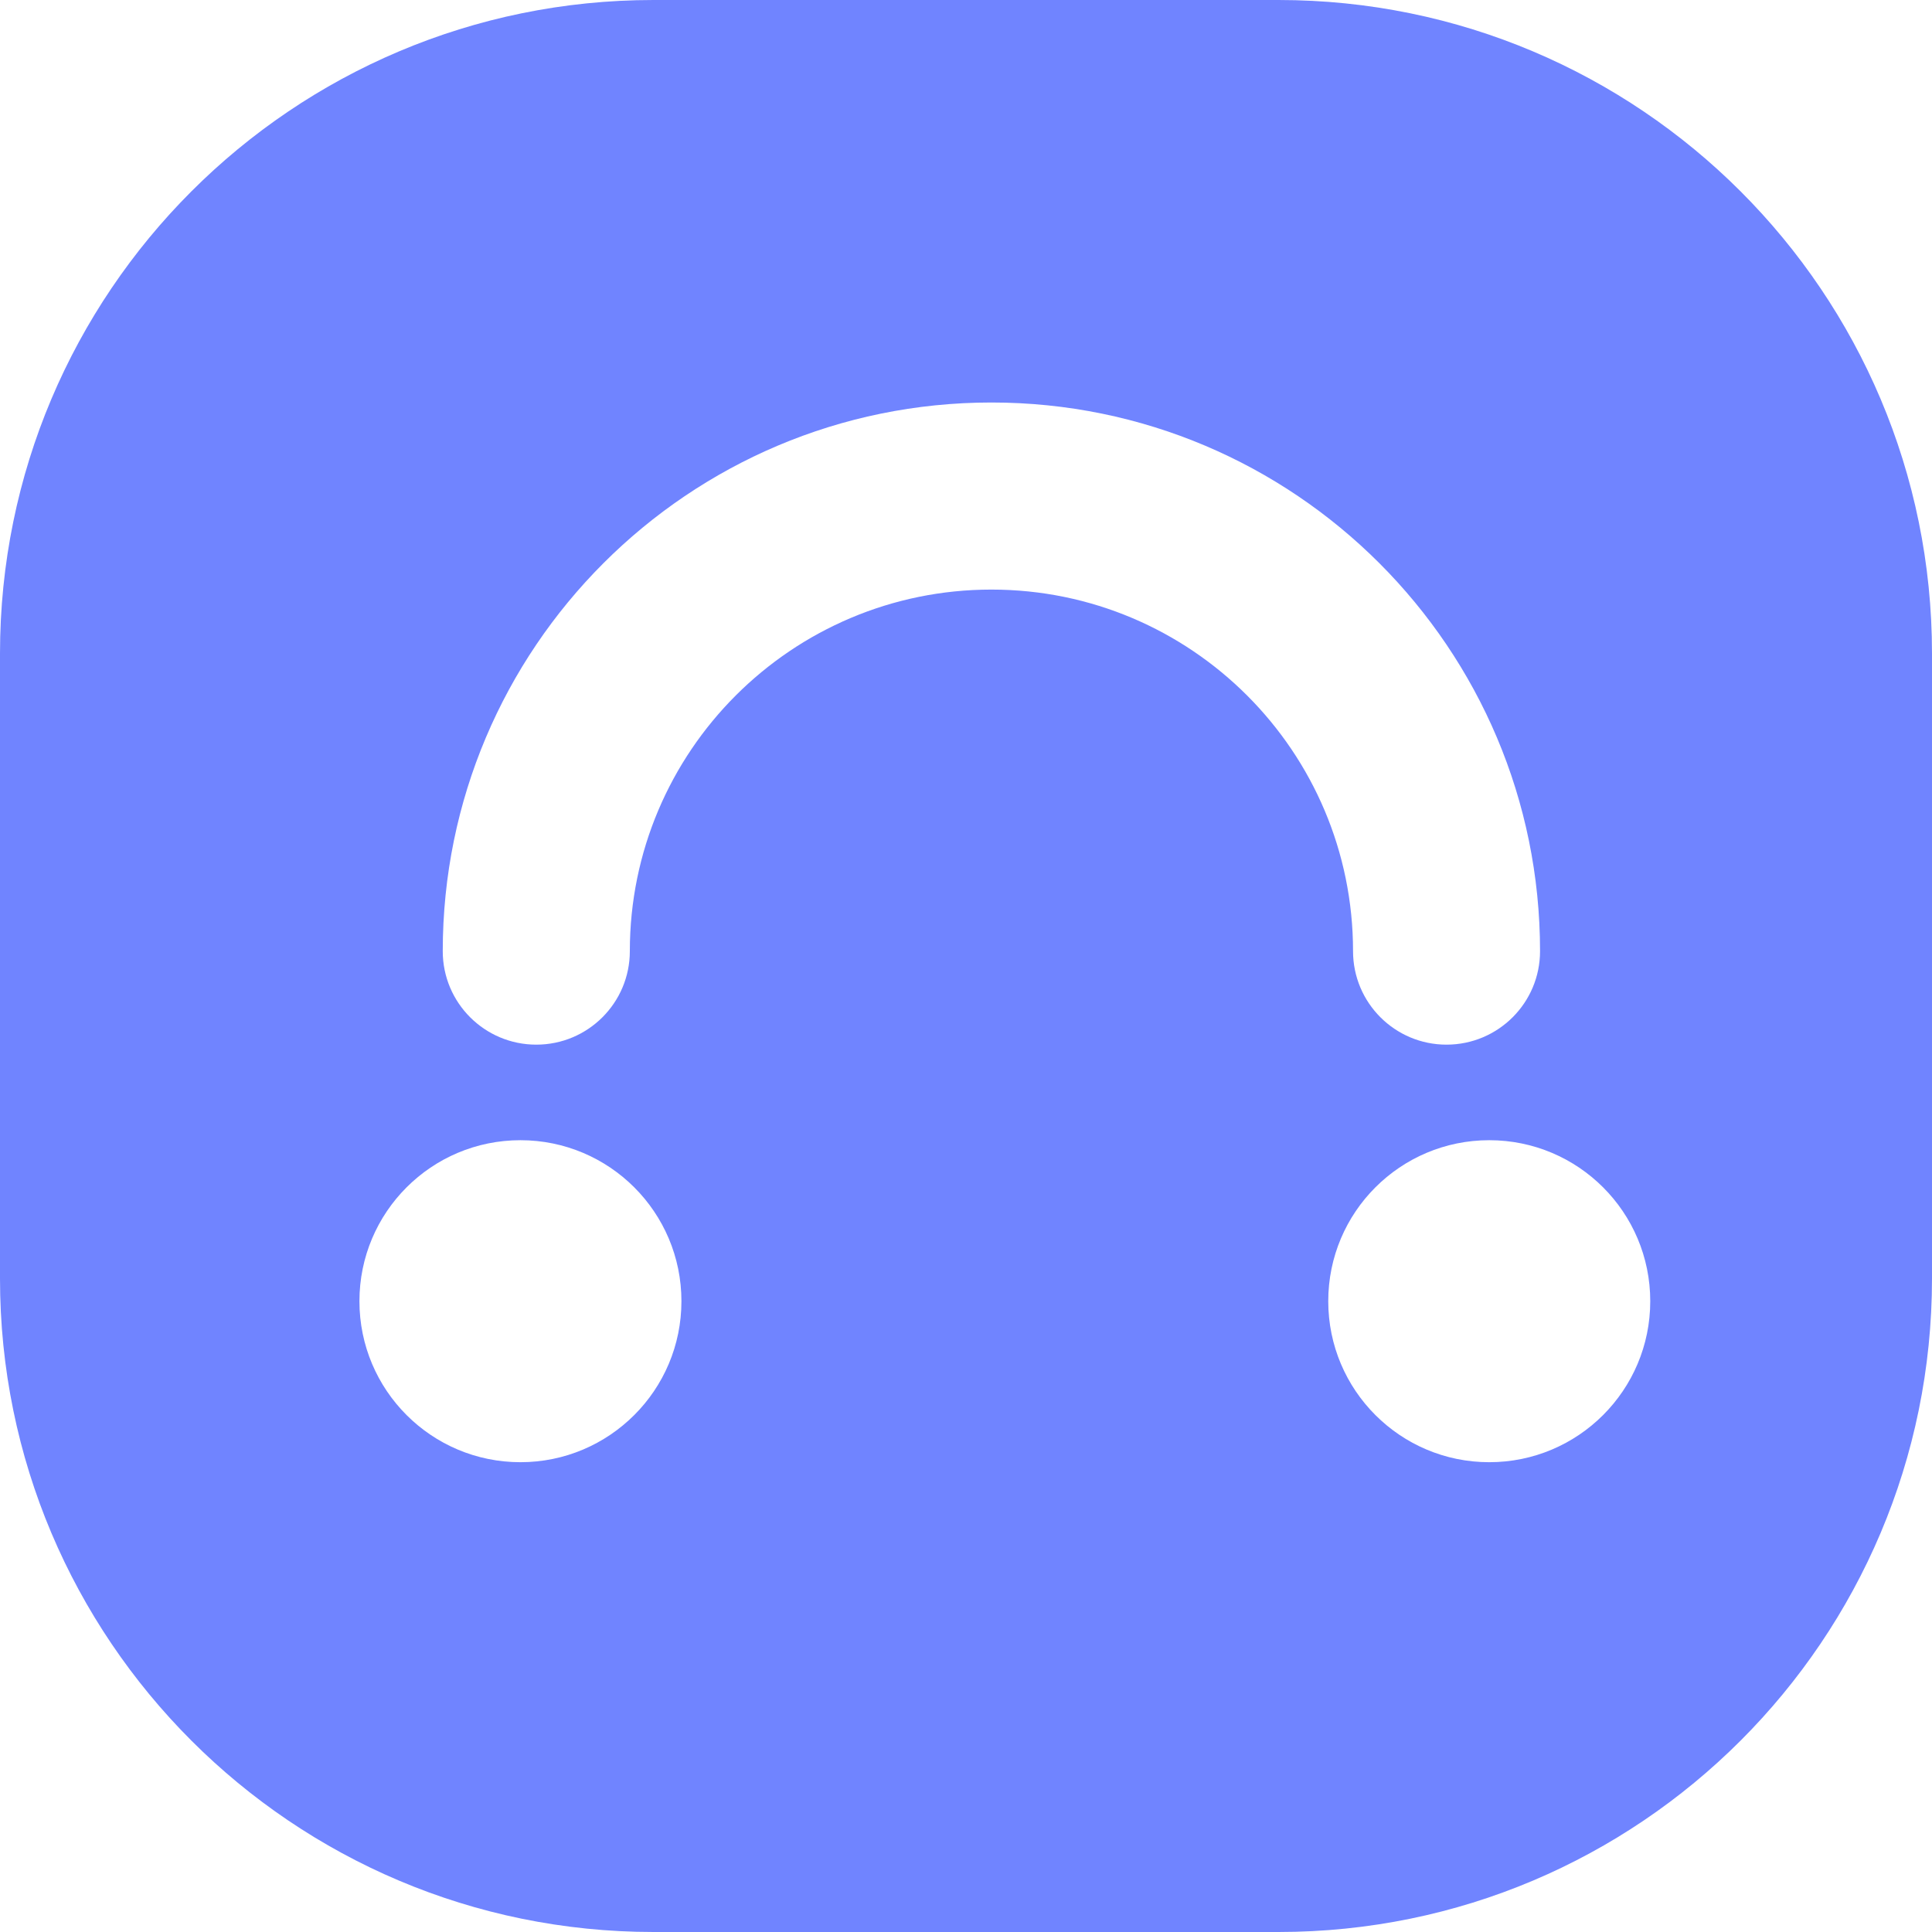
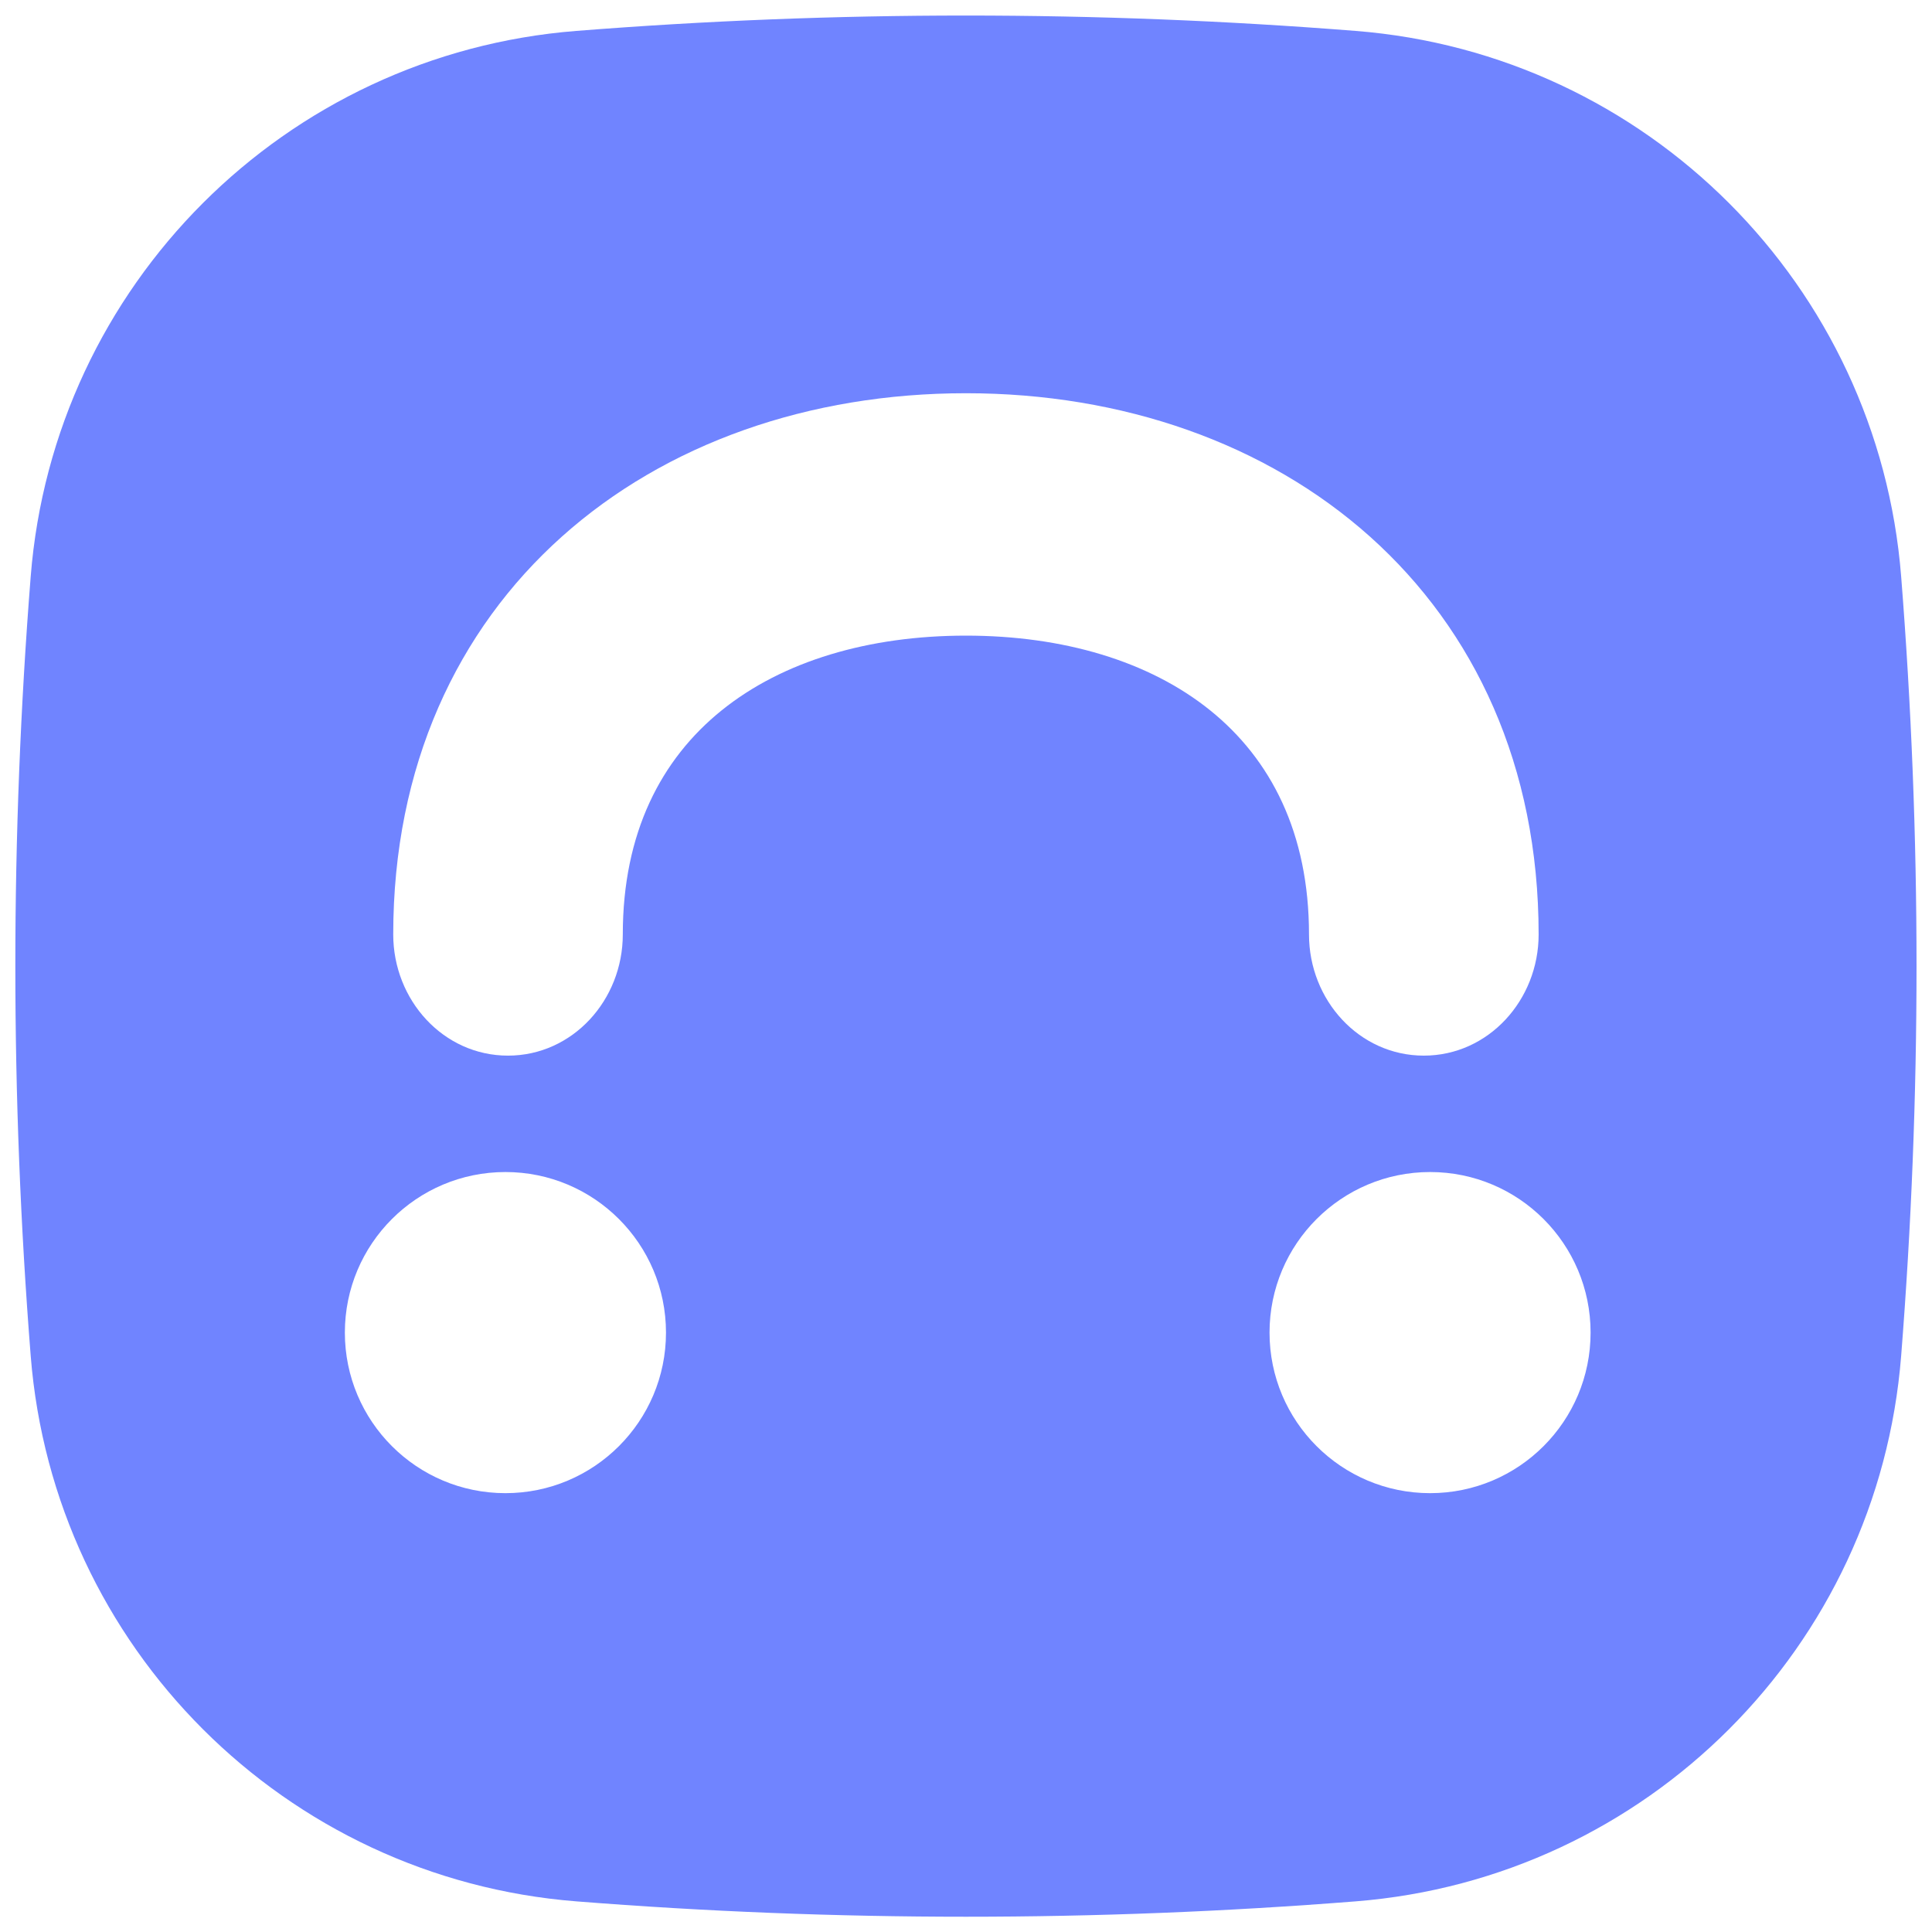
- <svg xmlns="http://www.w3.org/2000/svg" width="24" height="24" viewBox="0 0 24 24" fill="none">
-   <g id="Frame 1244831093">
-     <path id="Subtract" fill-rule="evenodd" clip-rule="evenodd" d="M8.118 0C3.634 0 0 3.634 0 8.118V15.882C0 20.366 3.634 24 8.118 24H15.882C20.366 24 24 20.366 24 15.882V8.118C24 3.634 20.366 0 15.882 0H8.118ZM12.316 5C8.551 5 5.5 8.051 5.5 11.816C5.5 12.457 6.02 12.977 6.662 12.977C7.304 12.977 7.824 12.457 7.824 11.816C7.824 9.335 9.835 7.324 12.316 7.324C14.796 7.324 16.808 9.335 16.808 11.816C16.808 12.457 17.328 12.977 17.969 12.977C18.611 12.977 19.131 12.457 19.131 11.816C19.131 8.051 16.08 5 12.316 5ZM6.465 18.164C7.569 18.164 8.465 17.269 8.465 16.164C8.465 15.059 7.569 14.164 6.465 14.164C5.36 14.164 4.465 15.059 4.465 16.164C4.465 17.269 5.36 18.164 6.465 18.164ZM20.5 16.164C20.5 17.269 19.605 18.164 18.5 18.164C17.395 18.164 16.5 17.269 16.5 16.164C16.5 15.059 17.395 14.164 18.5 14.164C19.605 14.164 20.5 15.059 20.5 16.164Z" fill="#7084FF" />
-   </g>
+ <svg xmlns="http://www.w3.org/2000/svg" width="28" height="28" viewBox="0 0 28 28" fill="none">
+   <path fill-rule="evenodd" clip-rule="evenodd" d="M8.352 0.448C4.131 0.781 0.778 4.134 0.445 8.355C0.148 12.114 0.148 15.89 0.445 19.65C0.778 23.871 4.131 27.223 8.352 27.556C12.111 27.853 15.888 27.853 19.647 27.556C23.868 27.223 27.22 23.871 27.553 19.65C27.85 15.89 27.85 12.114 27.553 8.355C27.22 4.134 23.868 0.781 19.647 0.448C15.888 0.151 12.111 0.151 8.352 0.448ZM13.999 5.699C11.727 5.699 9.652 6.426 8.142 7.778C6.627 9.134 5.699 11.102 5.699 13.543C5.699 14.494 6.425 15.299 7.362 15.299C8.299 15.299 9.026 14.494 9.026 13.543C9.026 12.072 9.58 11.003 10.459 10.295C11.346 9.58 12.591 9.212 13.999 9.212C15.406 9.212 16.652 9.58 17.539 10.295C18.417 11.003 18.971 12.072 18.971 13.543C18.971 14.494 19.698 15.299 20.635 15.299C21.572 15.299 22.299 14.494 22.299 13.543C22.299 11.102 21.37 9.134 19.856 7.778C18.345 6.426 16.27 5.699 13.999 5.699ZM7.325 21.64C8.61 21.64 9.652 20.598 9.652 19.313C9.652 18.028 8.61 16.986 7.325 16.986C6.04 16.986 4.998 18.028 4.998 19.313C4.998 20.598 6.04 21.64 7.325 21.64ZM20.726 21.64C22.011 21.64 23.052 20.598 23.052 19.313C23.052 18.028 22.011 16.986 20.726 16.986C19.441 16.986 18.399 18.028 18.399 19.313C18.399 20.598 19.441 21.64 20.726 21.64Z" fill="#7084FF" />
</svg>
